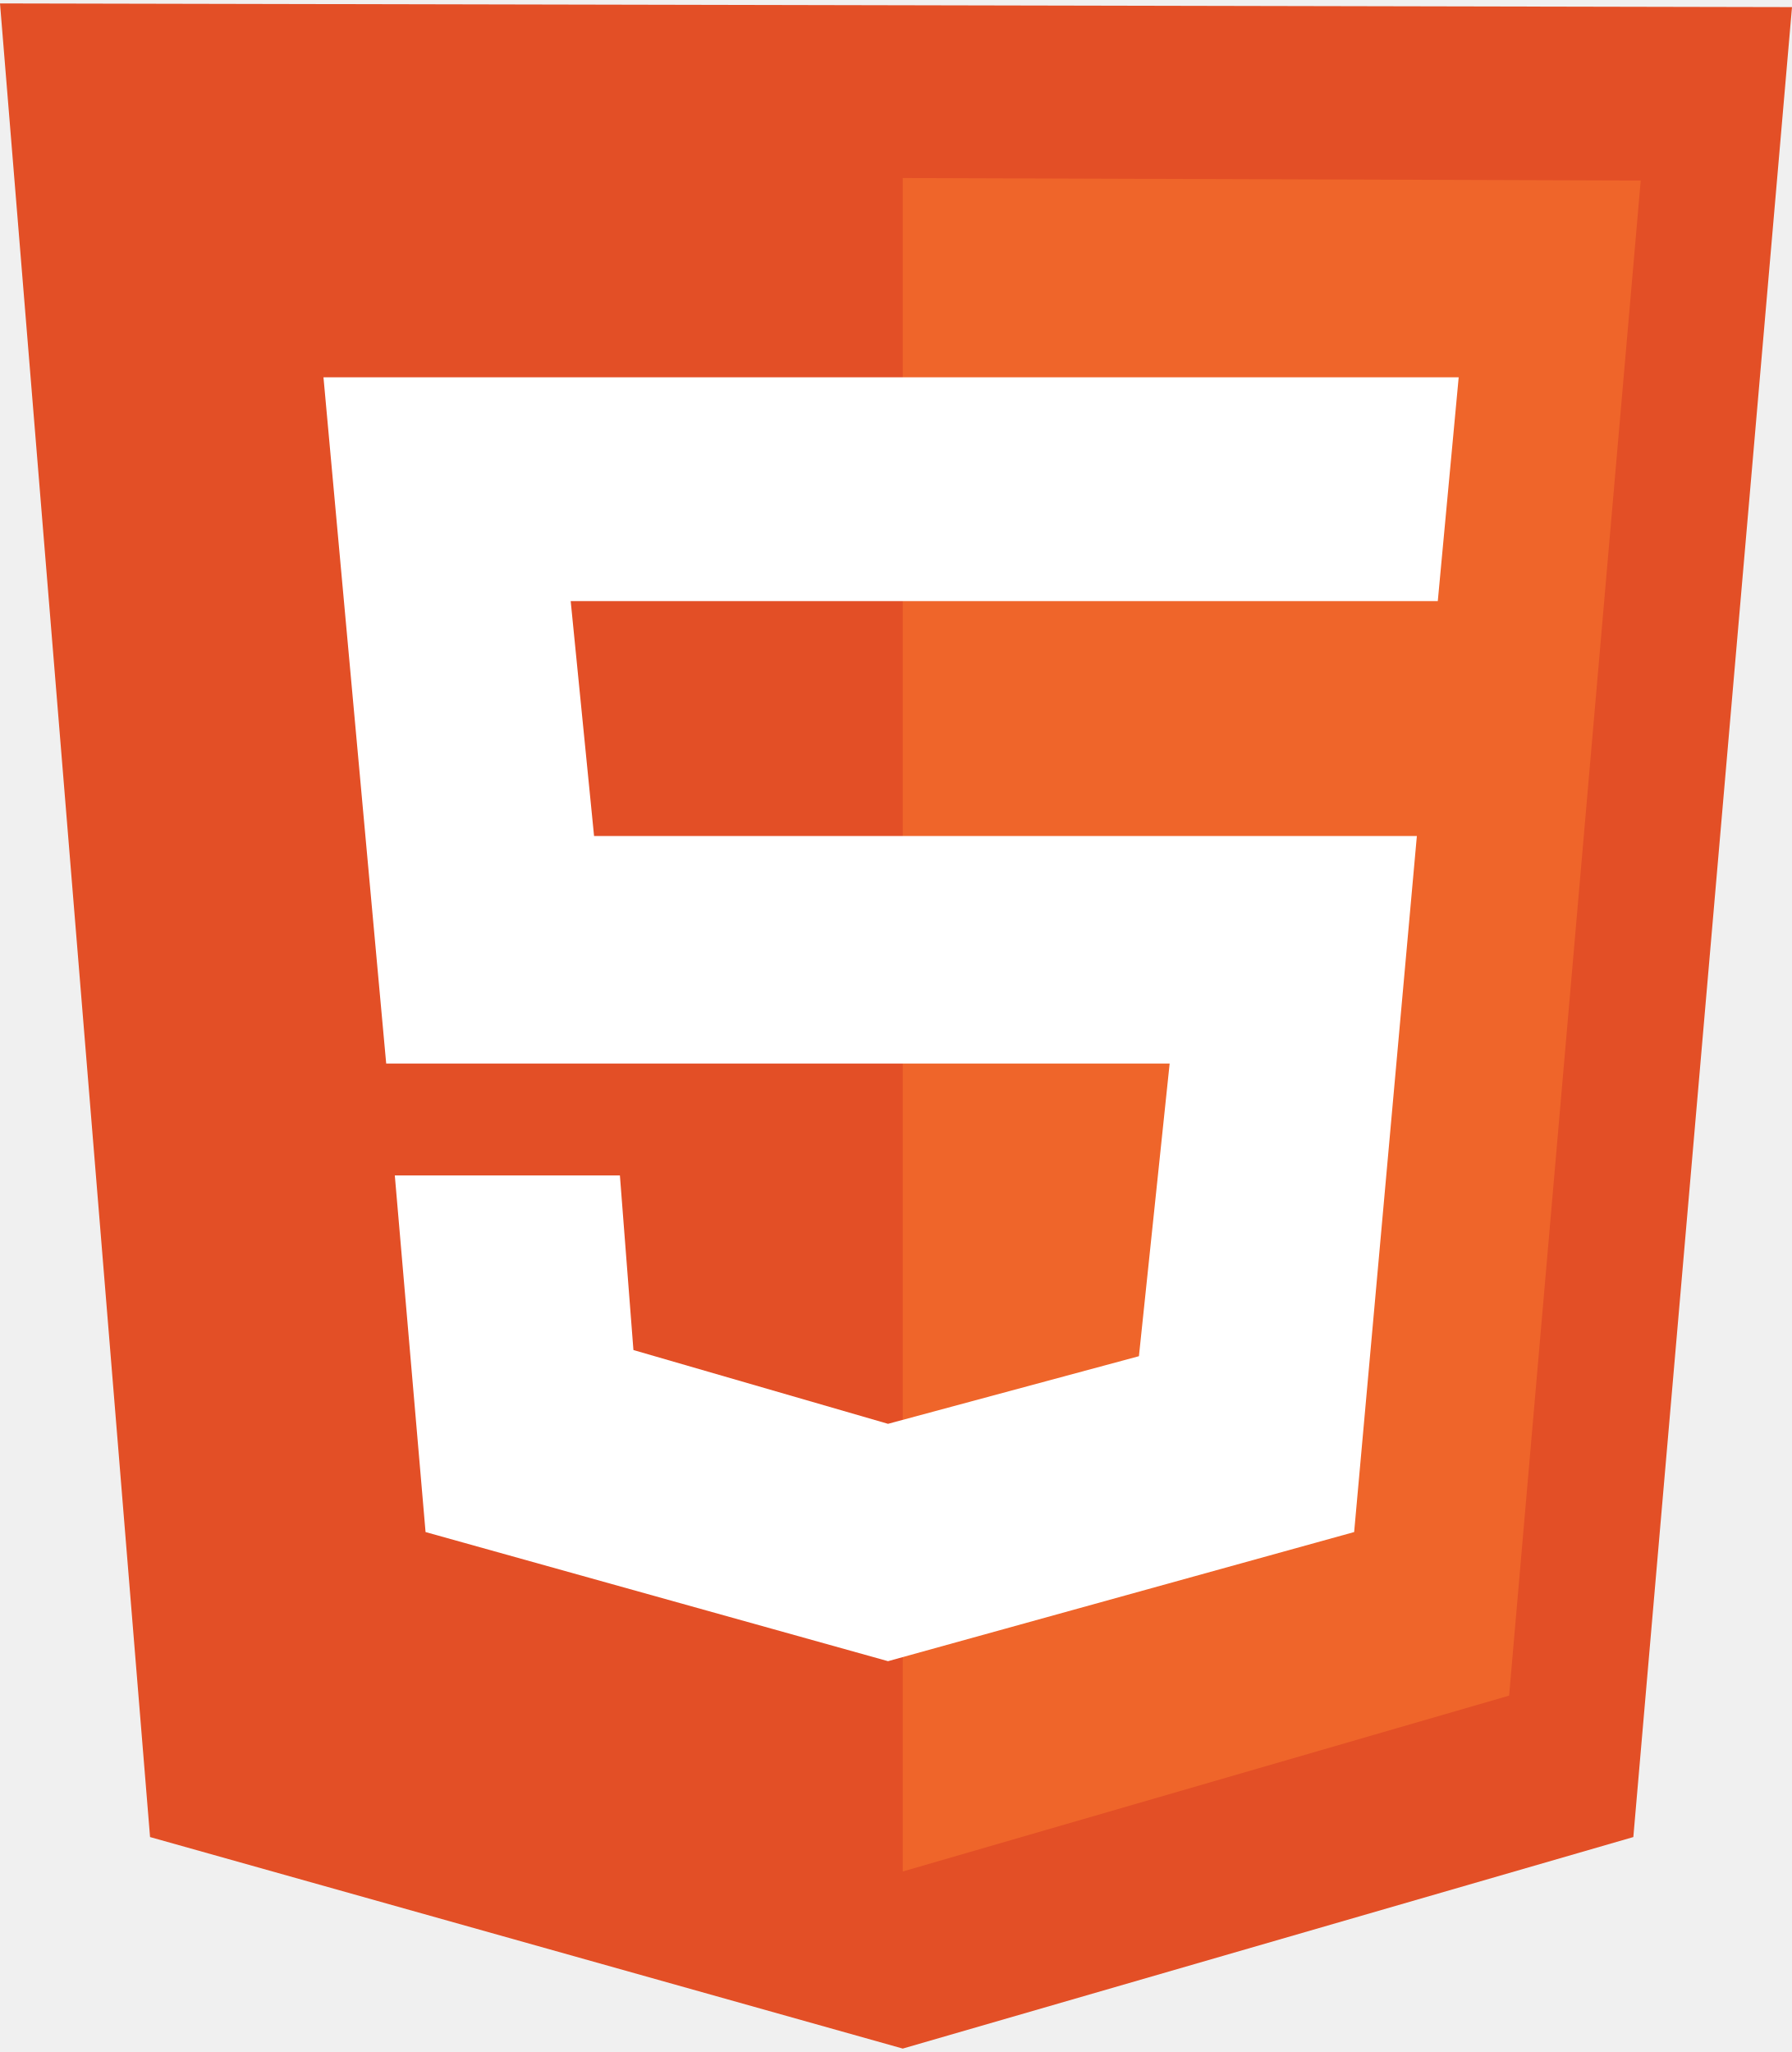
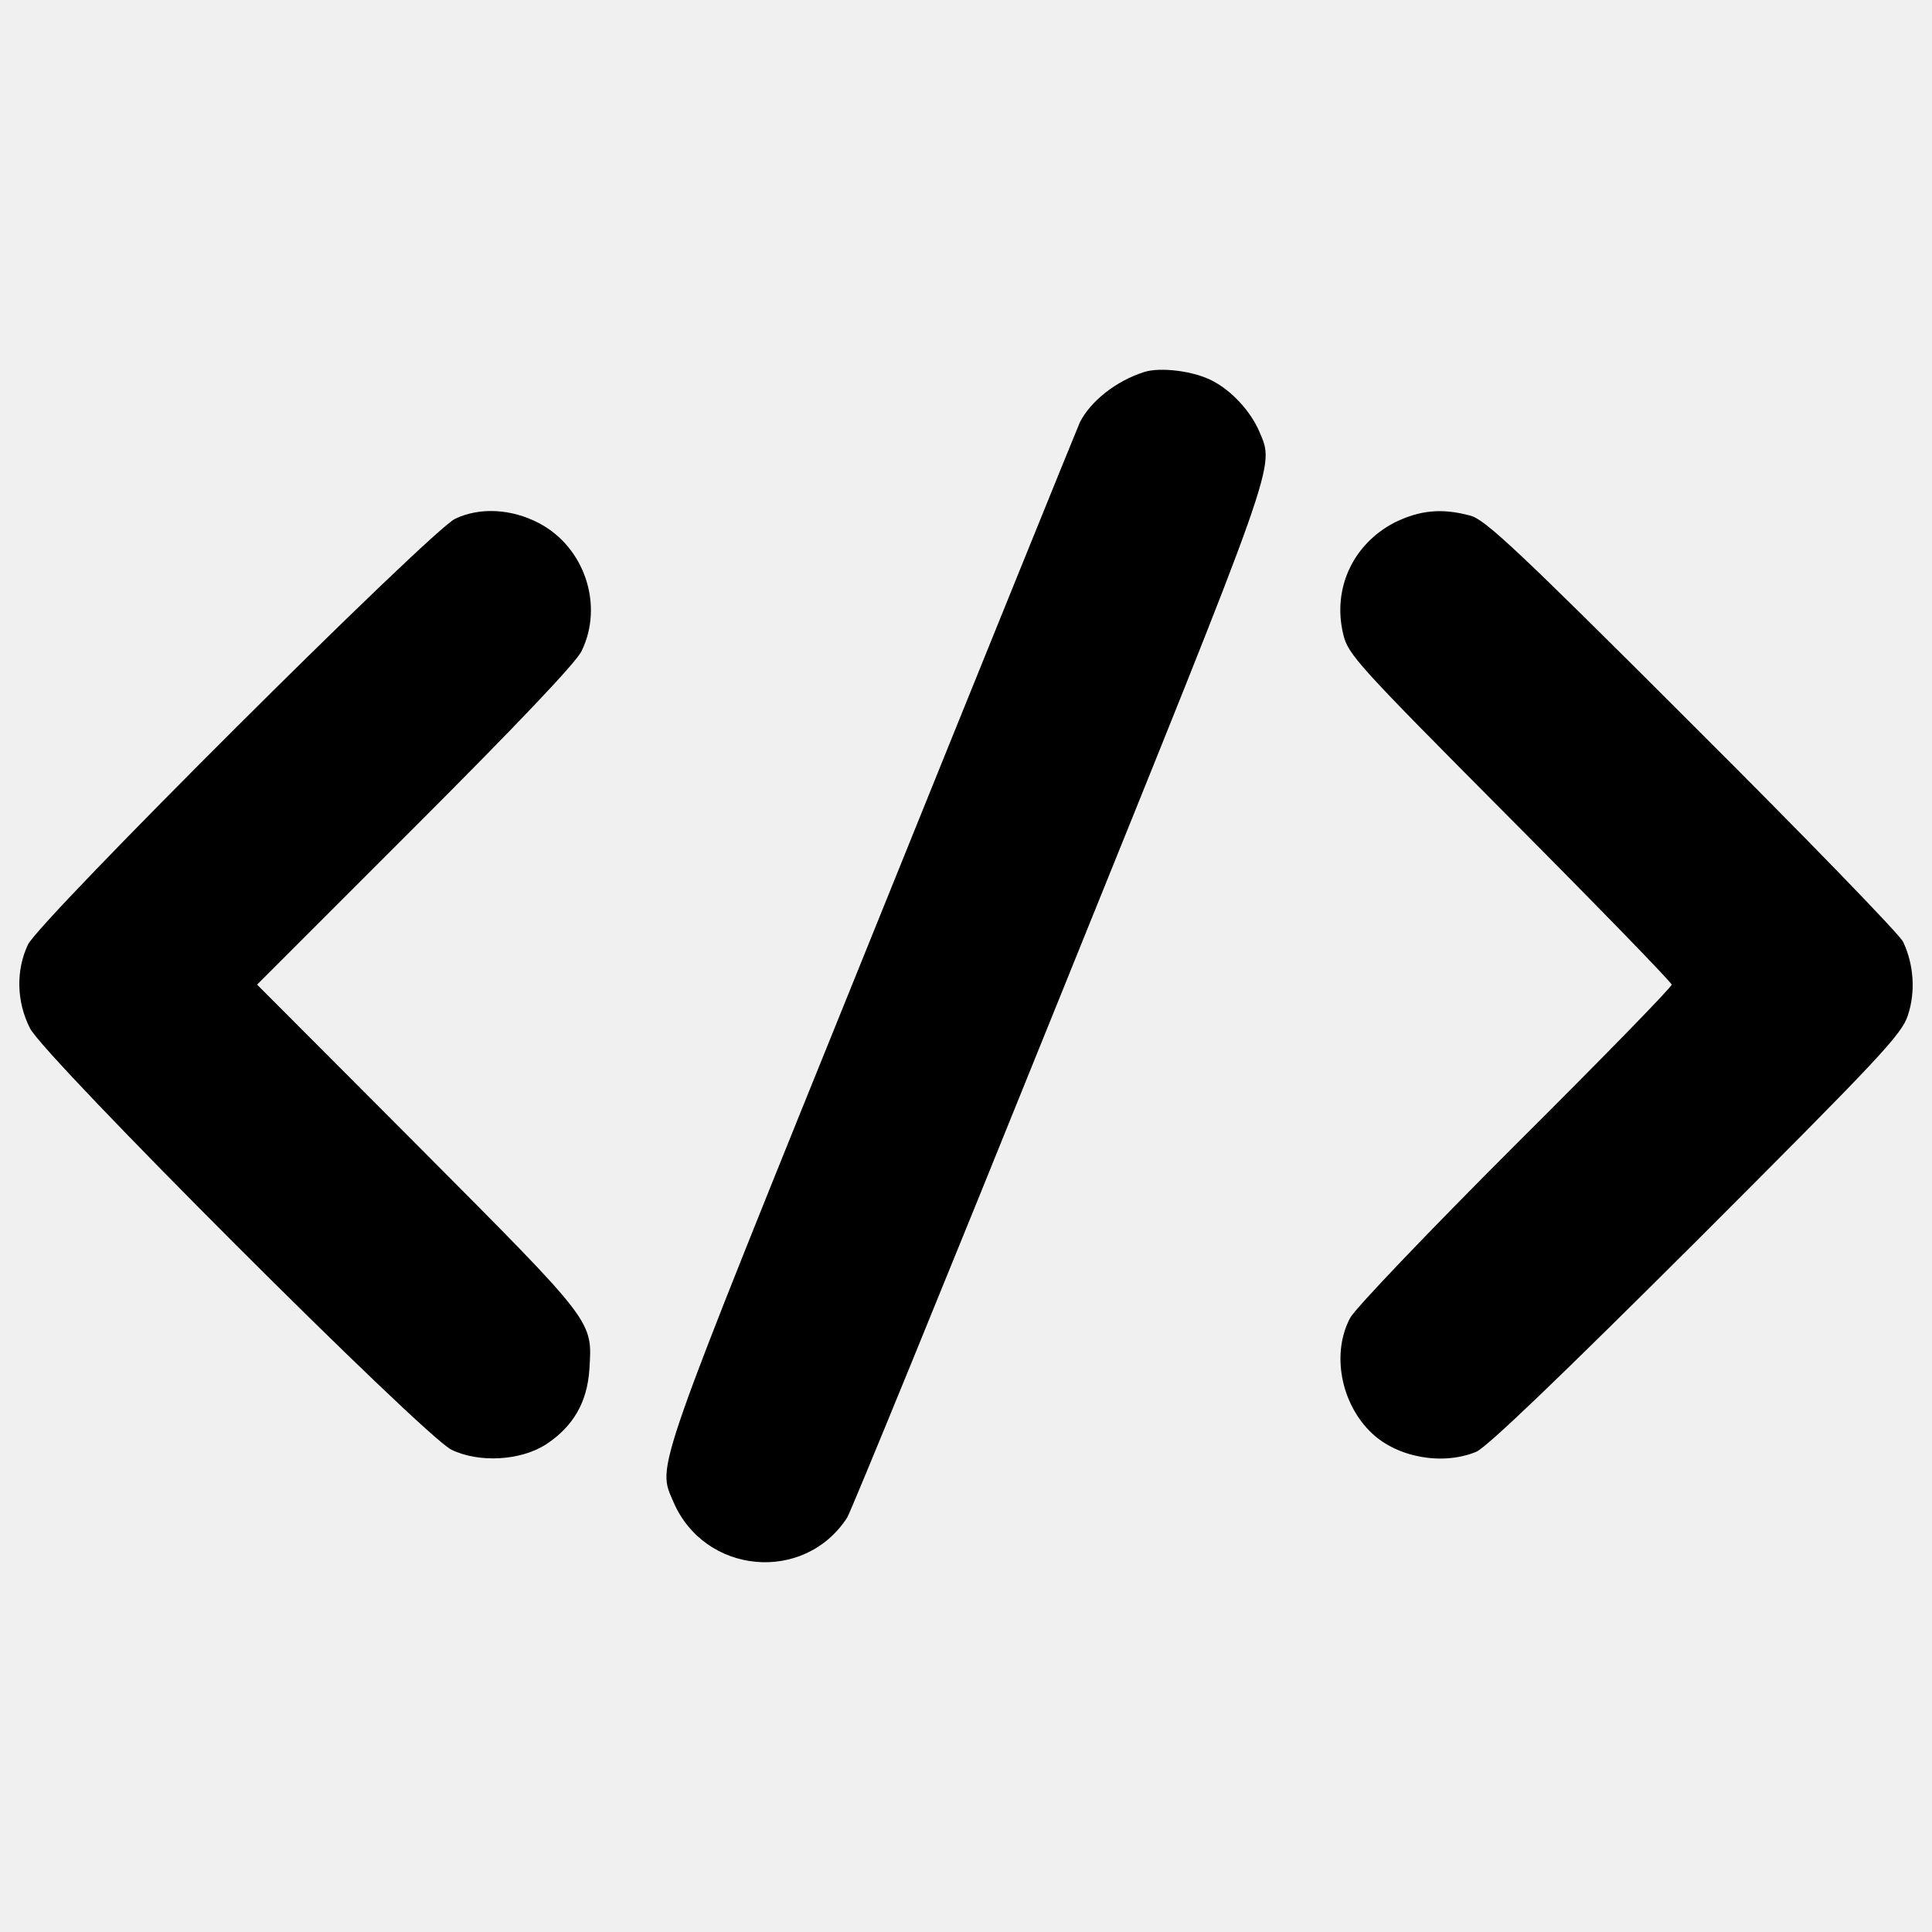
- <svg xmlns="http://www.w3.org/2000/svg" fill="none" height="2500" width="2183" viewBox="0 0 124 141.532">
-   <path d="M10.383 126.894L0 0l124 .255-10.979 126.639-50.553 14.638z" fill="#e34f26" />
-   <path d="M62.468 129.277V12.085l51.064.17-9.106 104.851z" fill="#ef652a" />
-   <path d="M99.49 41.362l1.446-15.49H22.383l4.34 47.49h54.213L78.81 93.617l-17.362 4.68-17.617-5.106-.936-12.085H27.319l2.128 24.681 32 8.936 32.255-8.936 4.34-48.17H41.107L39.49 41.362z" fill="#fff" />
+ <svg xmlns="http://www.w3.org/2000/svg" version="1.1" x="0px" y="0px" viewBox="0 0 1000 1000" enable-background="new 0 0 1000 1000" xml:space="preserve">
+   <g>
+     <g transform="translate(0,511) scale(0.1,-0.1)">
+       <path d="M5920.9,3184.1c-145.5-47-275.4-150-331.4-259.7c-11.2-24.6-497.1-1222.5-1079.2-2664.5c-1139.7-2819-1108.3-2727.2-1025.5-2922c161.2-378.4,678.4-425.4,900.1-82.9c17.9,26.9,512.7,1236,1097.1,2684.6C6624,2765.4,6597.1,2687.1,6518.7,2875.2c-44.8,105.2-143.3,212.7-244.1,264.2C6176.2,3190.9,6003.8,3211,5920.9,3184.1z" />
+       <path d="M2356.3,2425.1C2230.9,2366.9,197.9,340.5,144.1,219.6C81.4,85.3,85.9-75.9,155.3-212.5c73.9-147.8,2033.1-2107,2180.9-2180.9c141.1-69.4,360.5-58.2,492.6,29.1c138.8,91.8,210.5,217.2,221.7,385.1c15.7,255.3,33.6,232.9-882.2,1153.1L1330.8,13.6l817.3,817.3c526.2,526.2,835.2,850.8,862,909.1c116.4,237.3,15.7,539.6-221.7,662.8C2647.4,2476.6,2483.9,2485.6,2356.3,2425.1z" />
+       <path d="M7217.3,2404.9c-215-112-322.4-342.6-264.2-579.9c24.6-103,76.1-159,862-949.4c461.3-463.5,837.4-850.8,837.4-862.1c0-13.4-362.7-385.1-808.3-828.5c-450.1-450-828.4-846.4-855.3-895.6c-98.5-183.6-49.3-445.6,112-597.8c132.1-125.4,365-167.9,539.6-96.3c56,24.6,412,365,1141.9,1092.7c947.1,947.1,1061.3,1068,1092.7,1166.6c40.3,120.9,31.4,262-24.6,380.6c-17.9,38.1-510.5,546.3-1092.7,1126.3c-897.9,897.9-1070.3,1059.1-1146.4,1079.2C7463.6,2481.1,7349.4,2469.9,7217.3,2404.9z" />
+     </g>
+   </g>
</svg>
